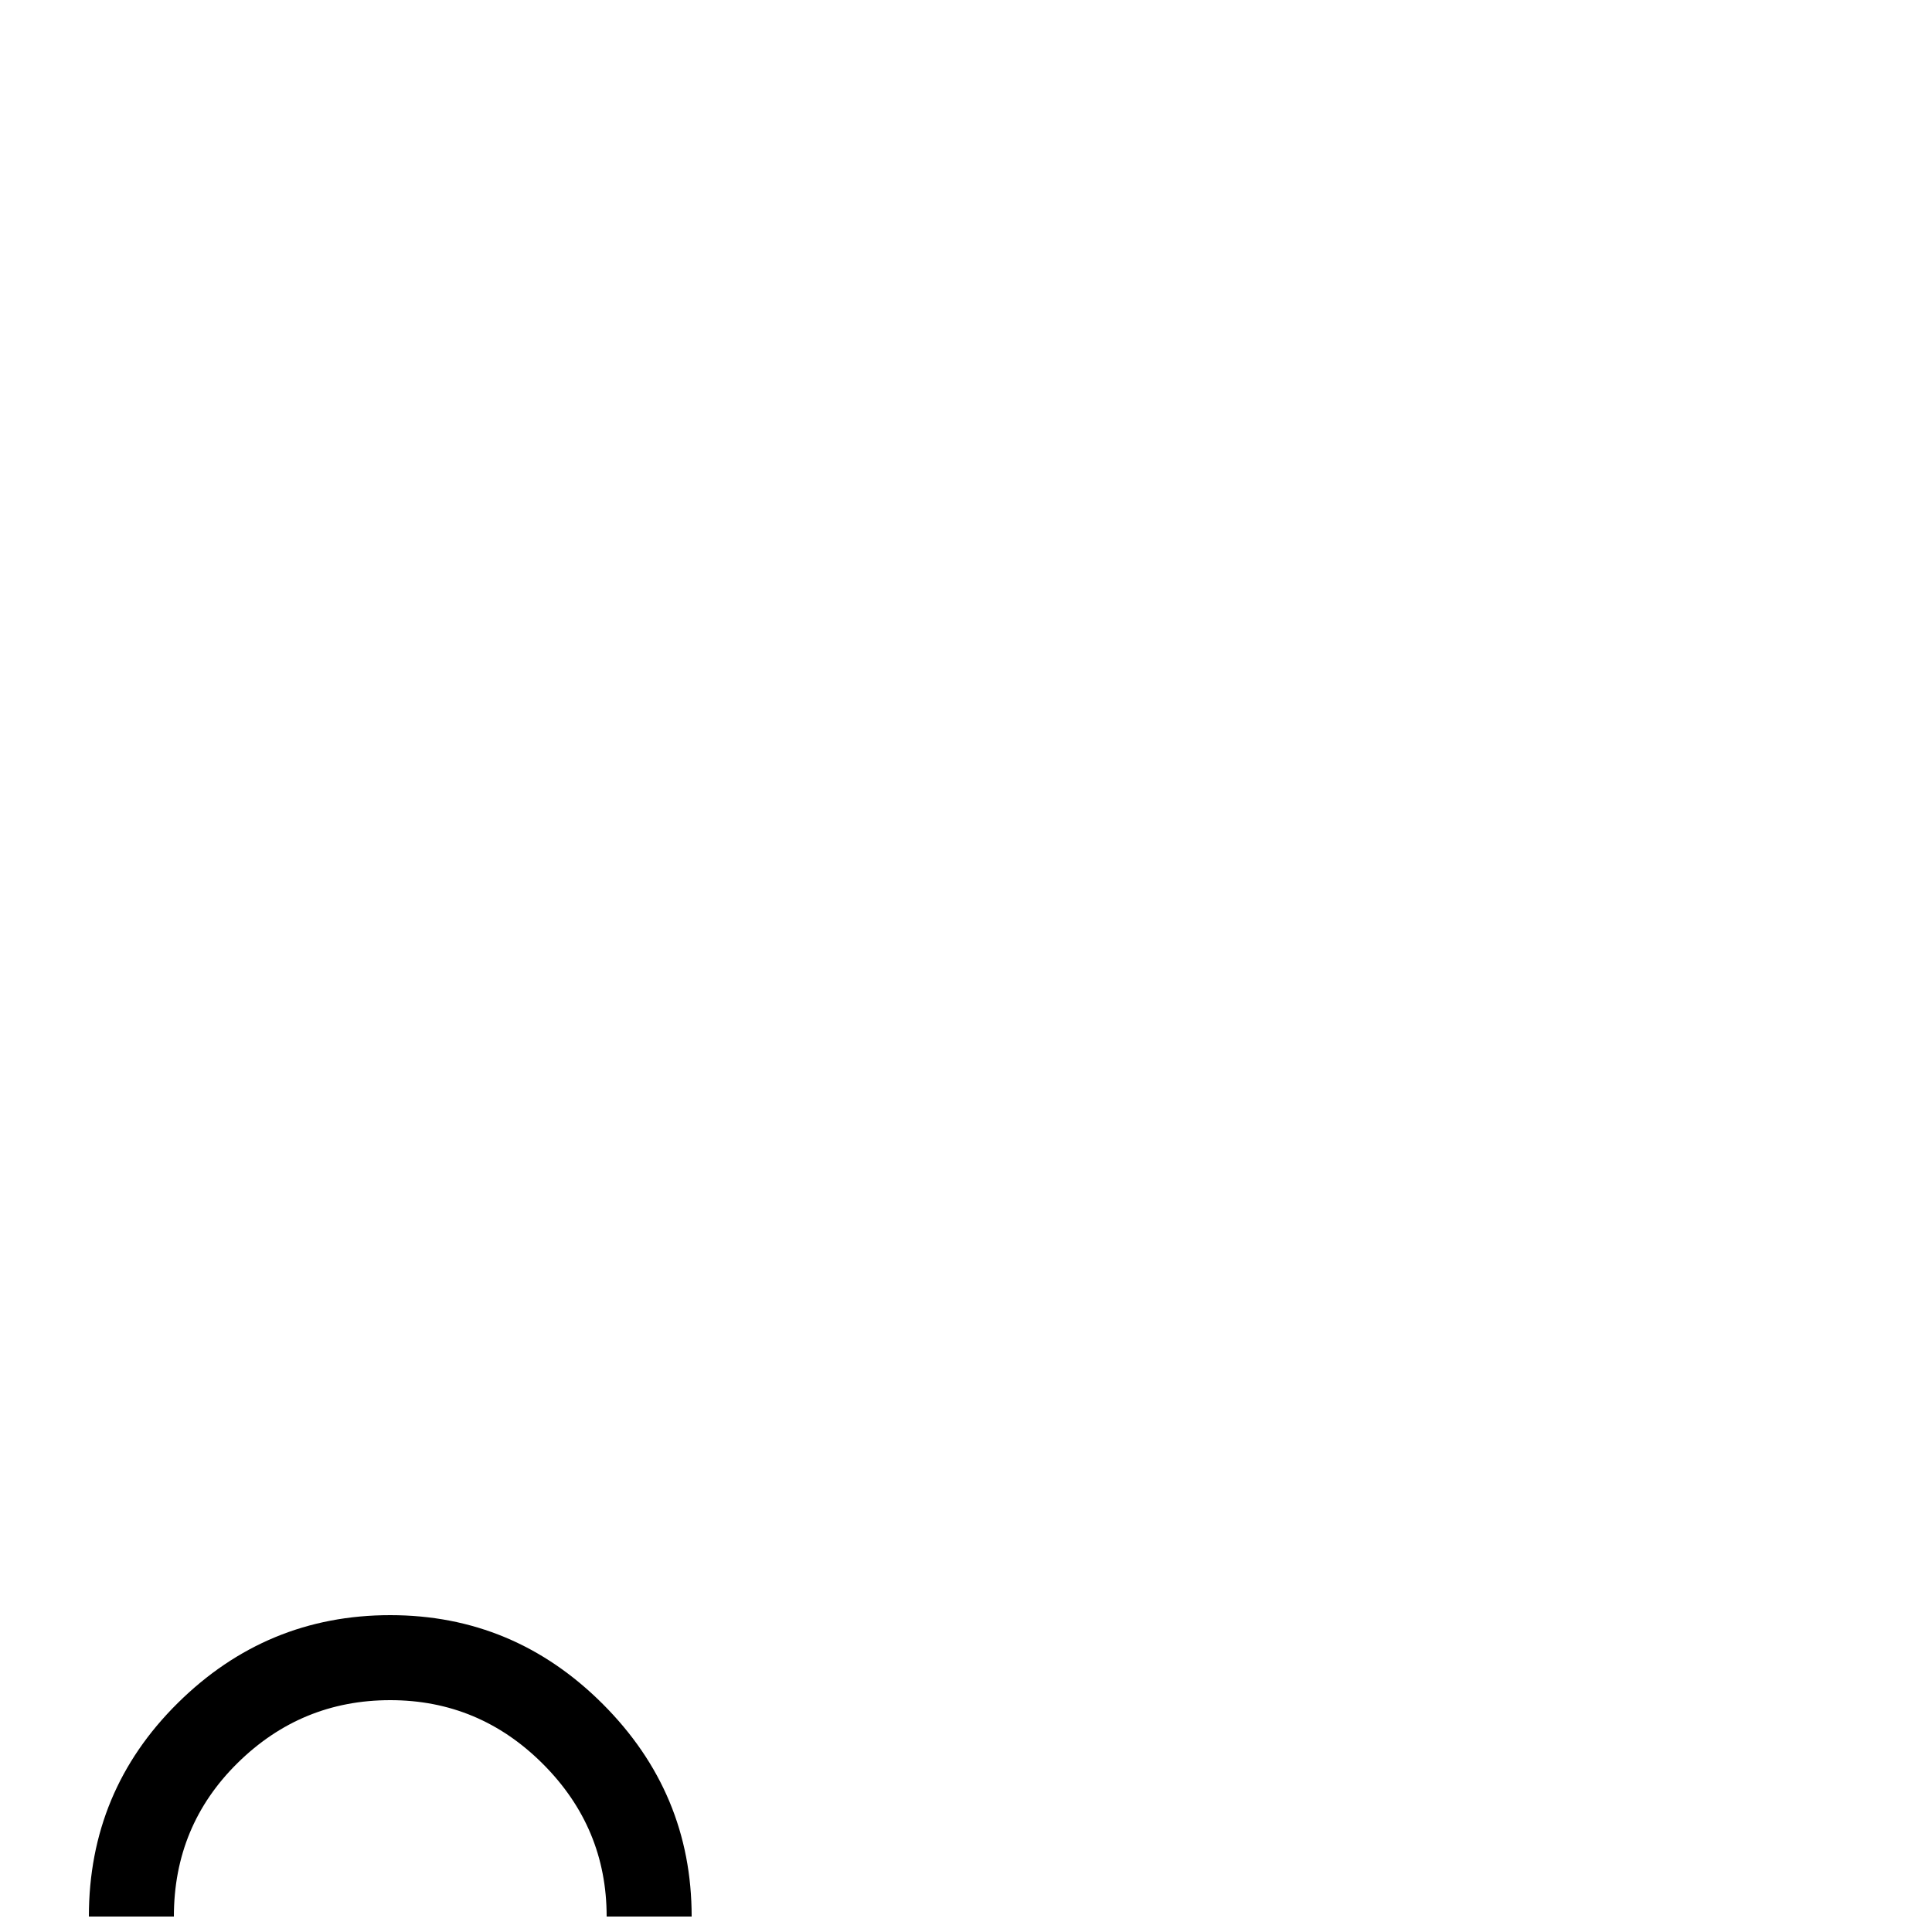
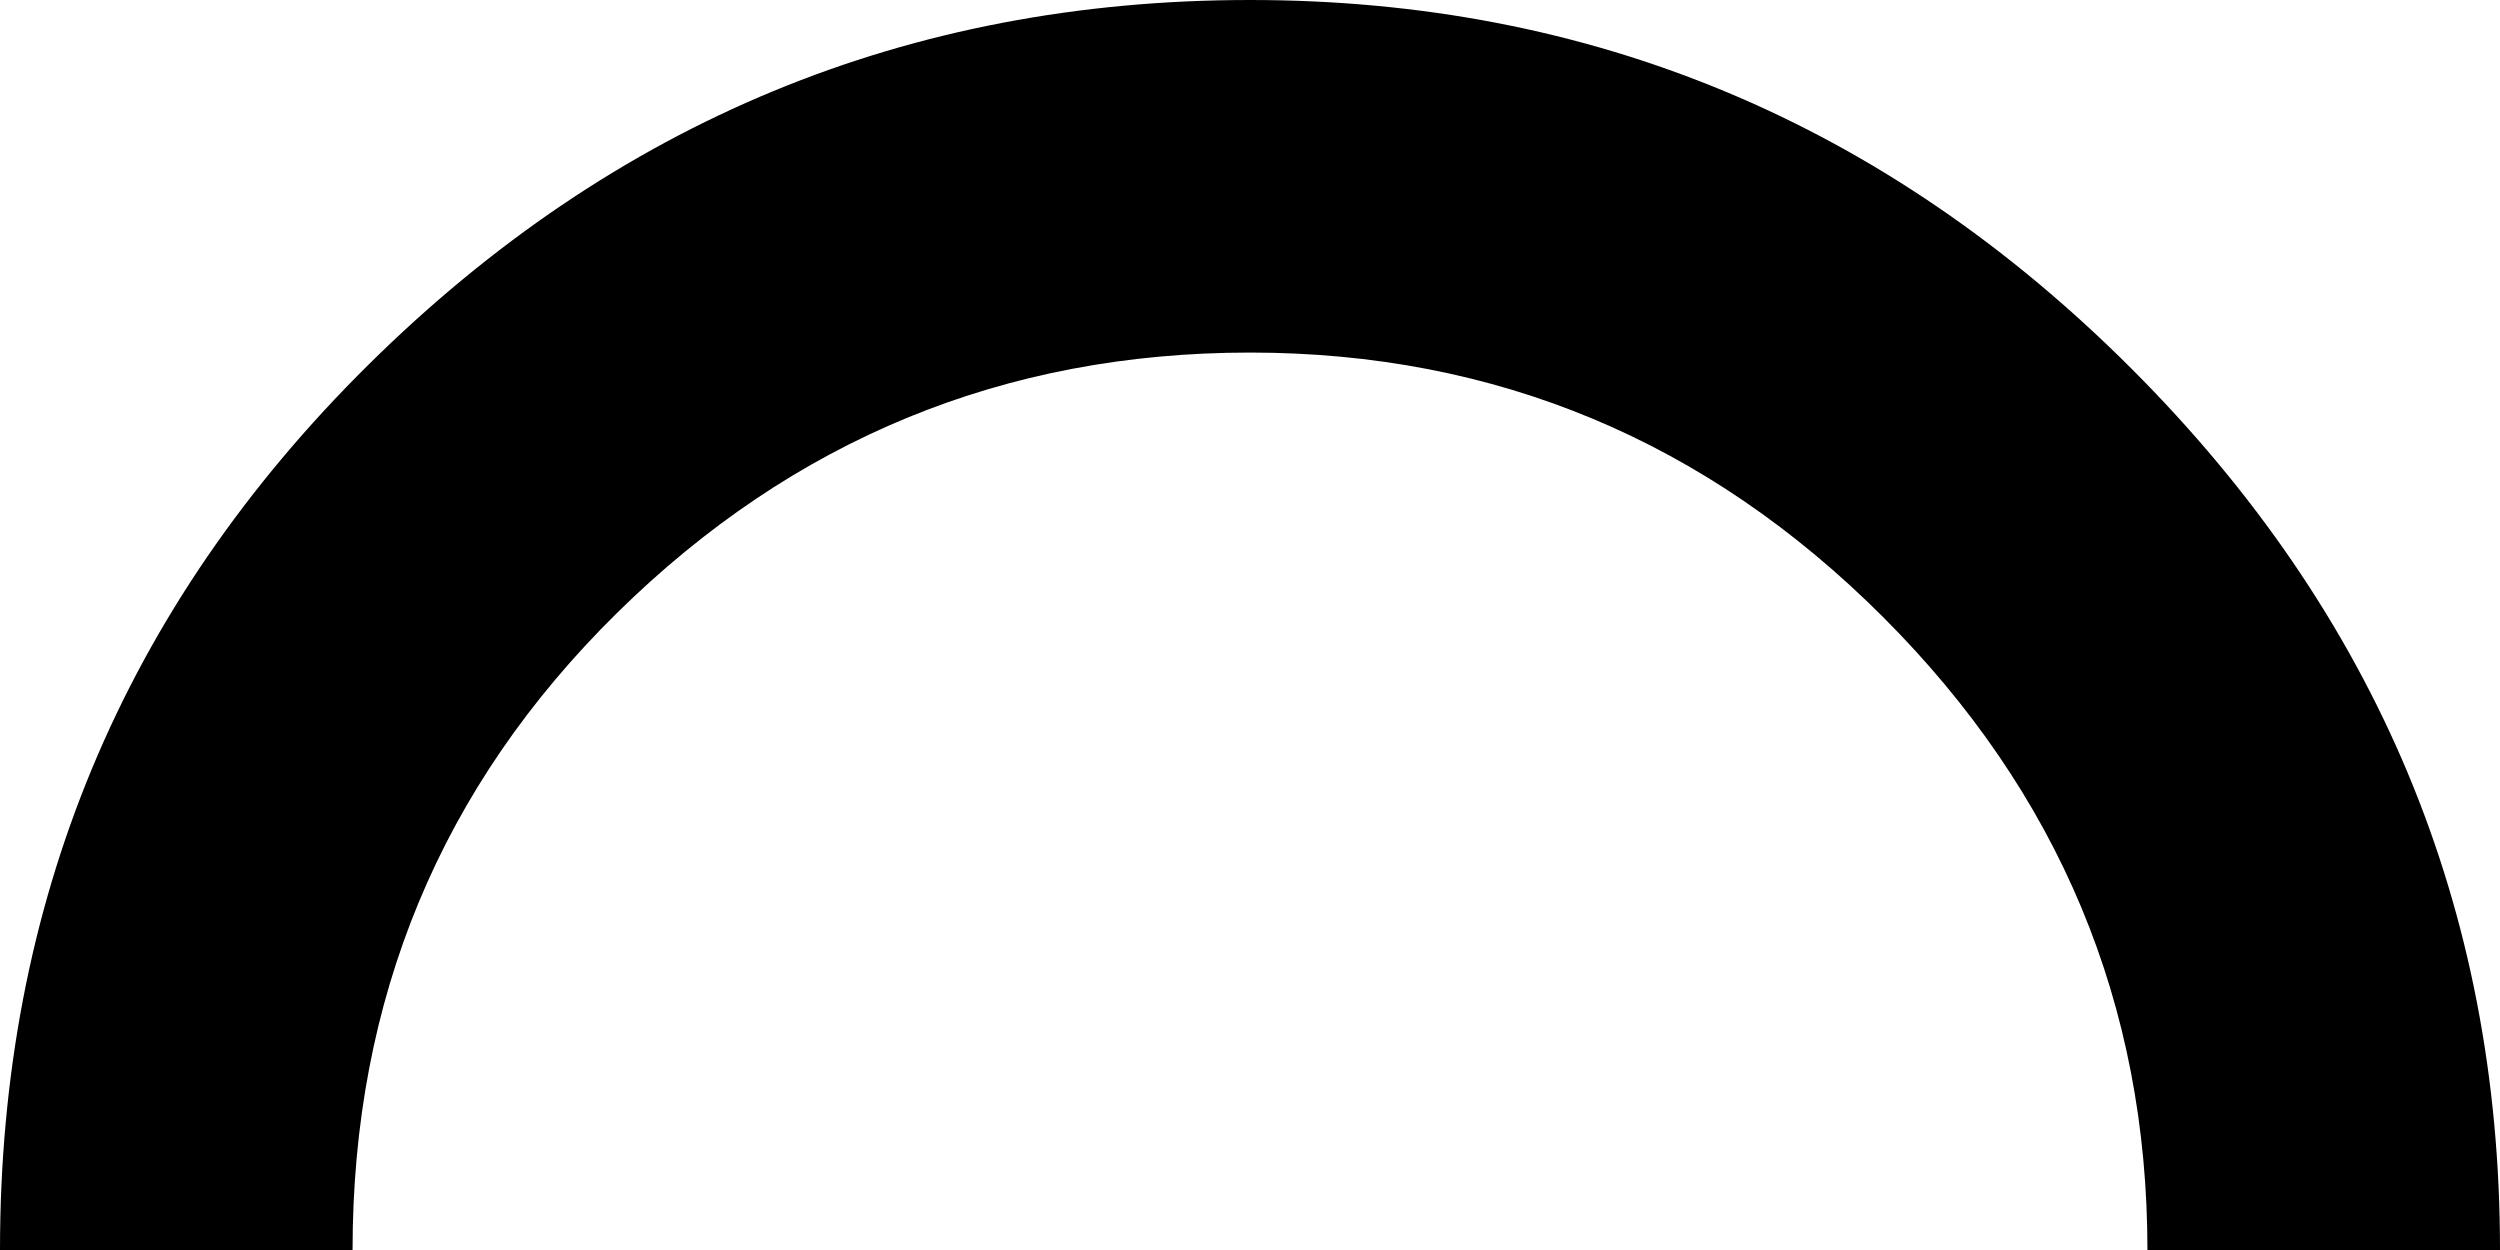
- <svg xmlns="http://www.w3.org/2000/svg" version="1.1" width="100" height="100" viewBox="0 -200 1000 1000" id="svg3037">
+ <svg xmlns="http://www.w3.org/2000/svg" version="1.1" width="31.2" height="15.6" viewBox="0 -200 312 156" id="svg3037">
  <defs id="defs3045" />
-   <g transform="matrix(1,0,0,-1,0,800)" id="g3039">
+   <g transform="matrix(1,0,0,-1,-46,-36)" id="g3039">
    <path d="m 358,8 q 0,64 -46,110 -46,46 -110,46 Q 138,164 92,118.5 46,73 46,8 h 44 q 0,47 33,79.5 33,32.5 79,32.5 46,0 79,-33 33,-33 33,-79 h 44 z" id="path3041" style="fill:currentColor" />
  </g>
</svg>
